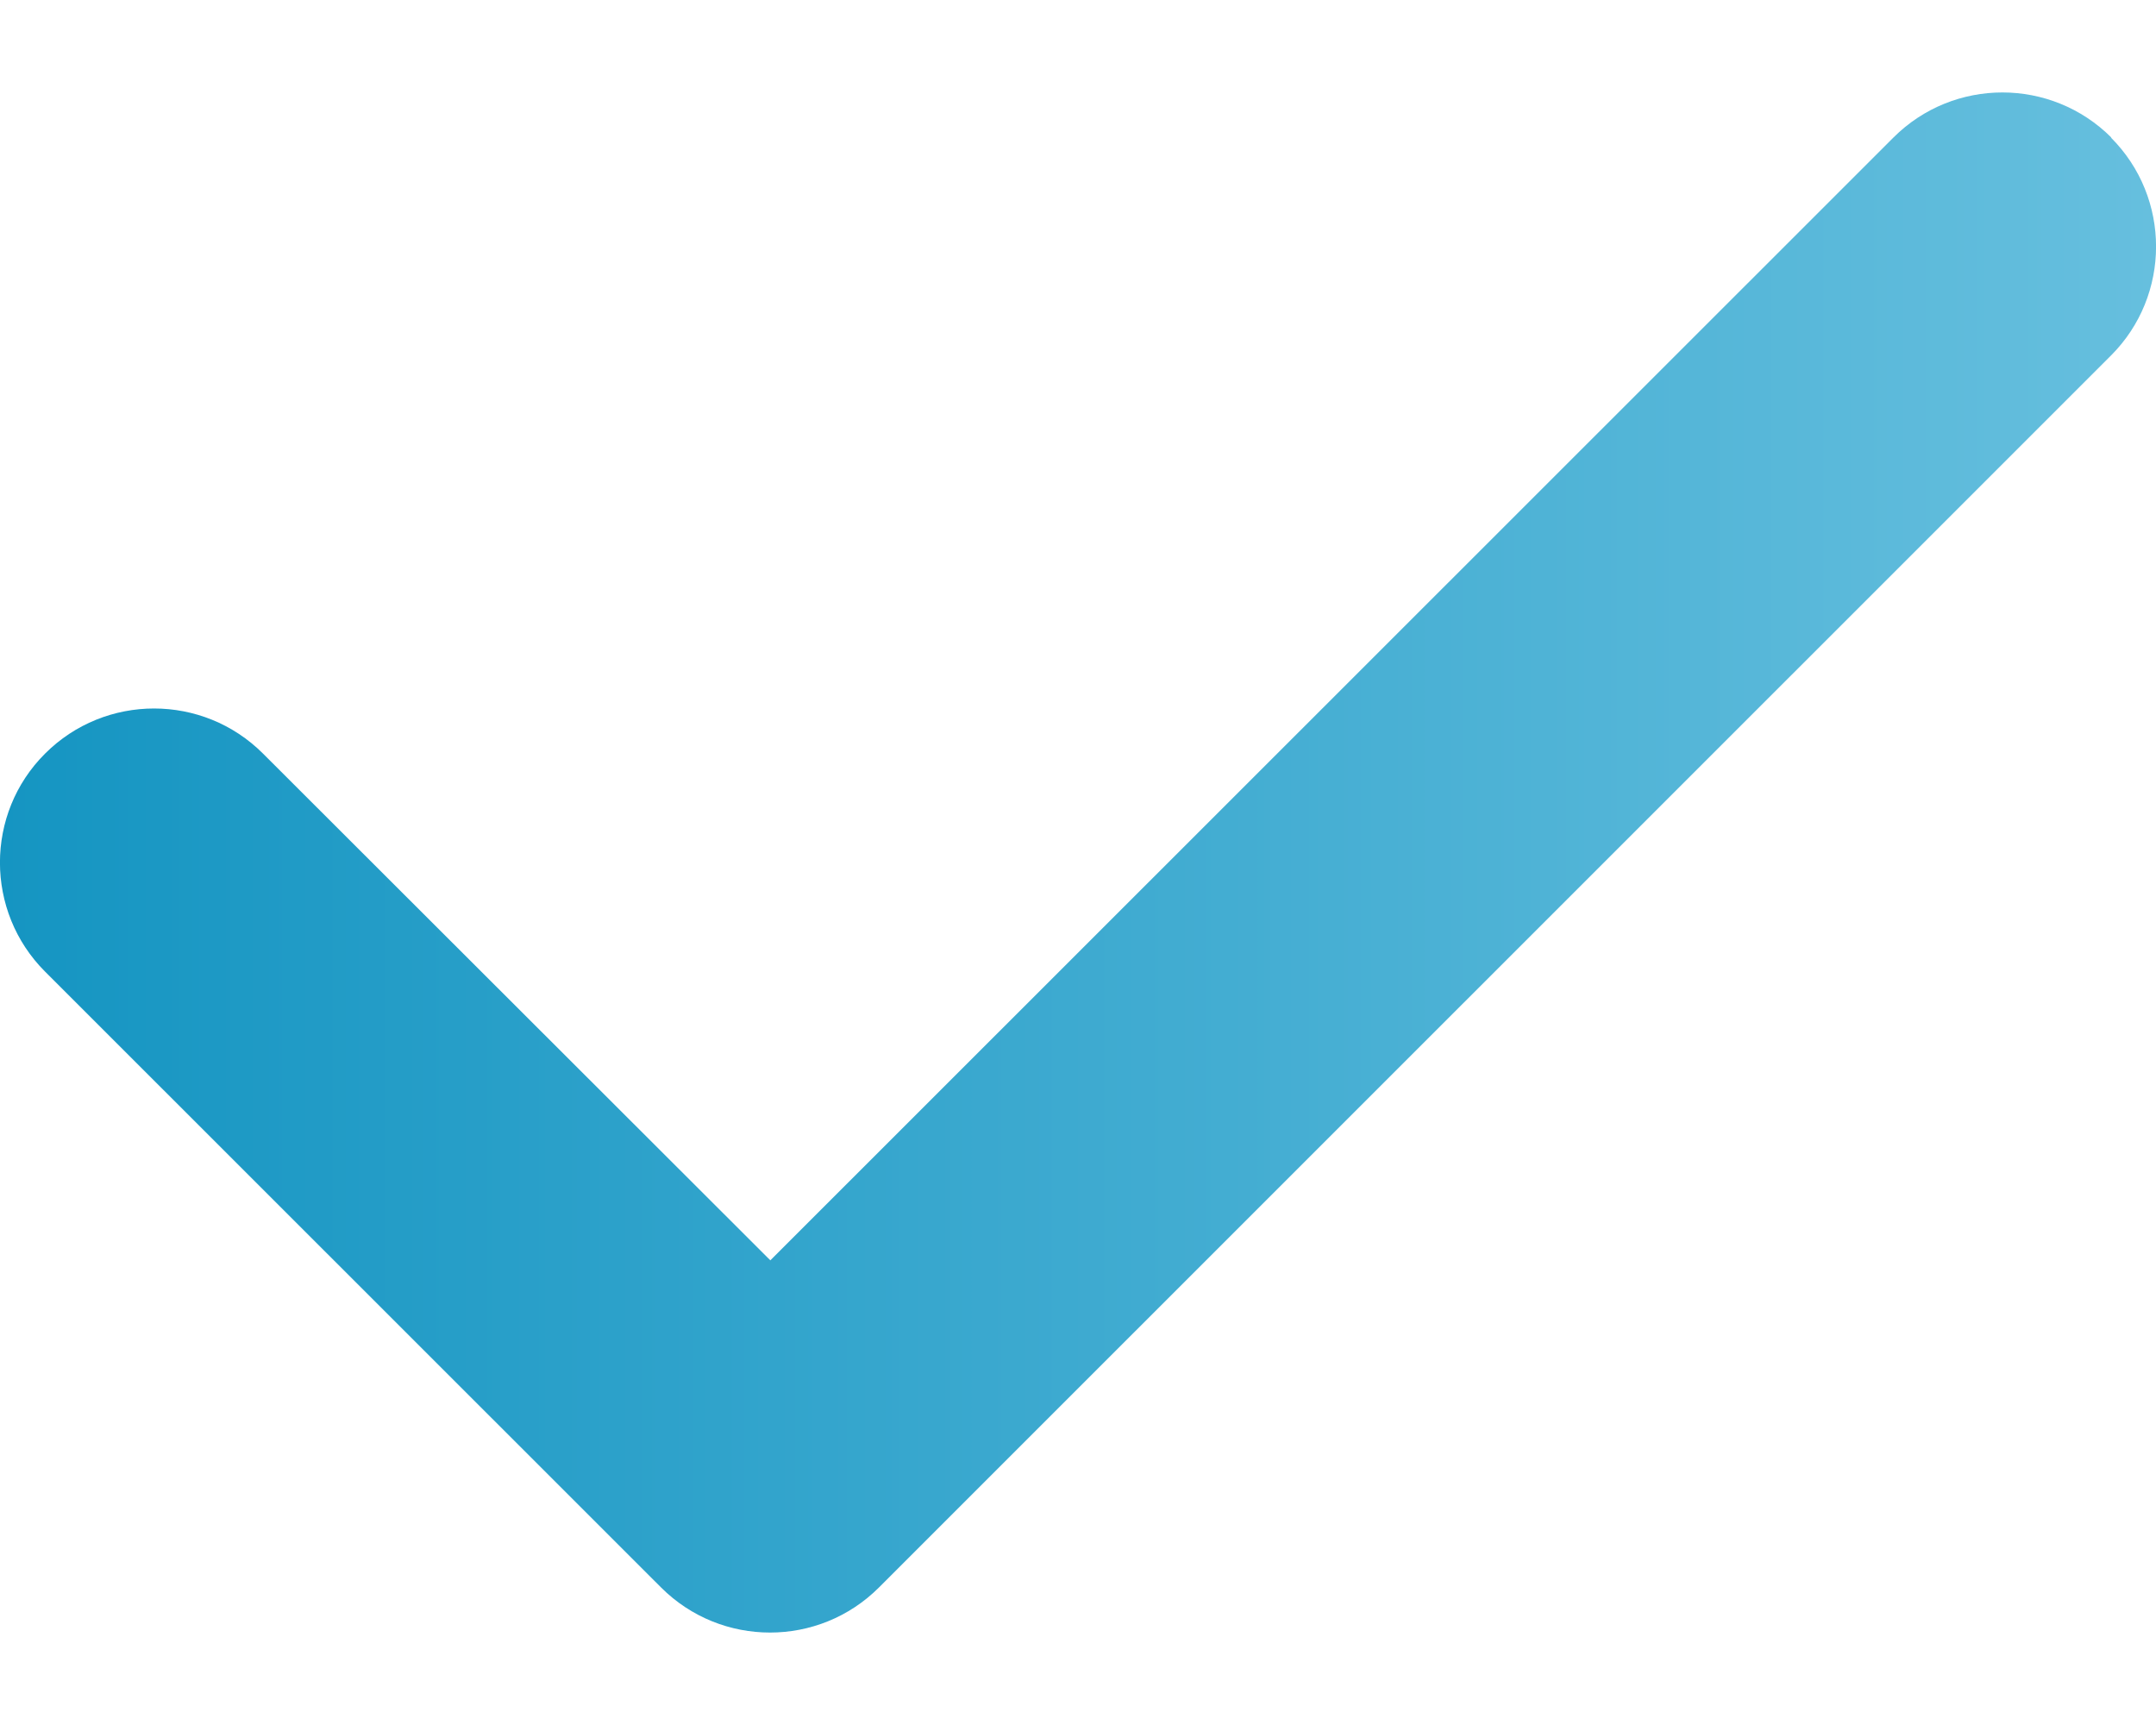
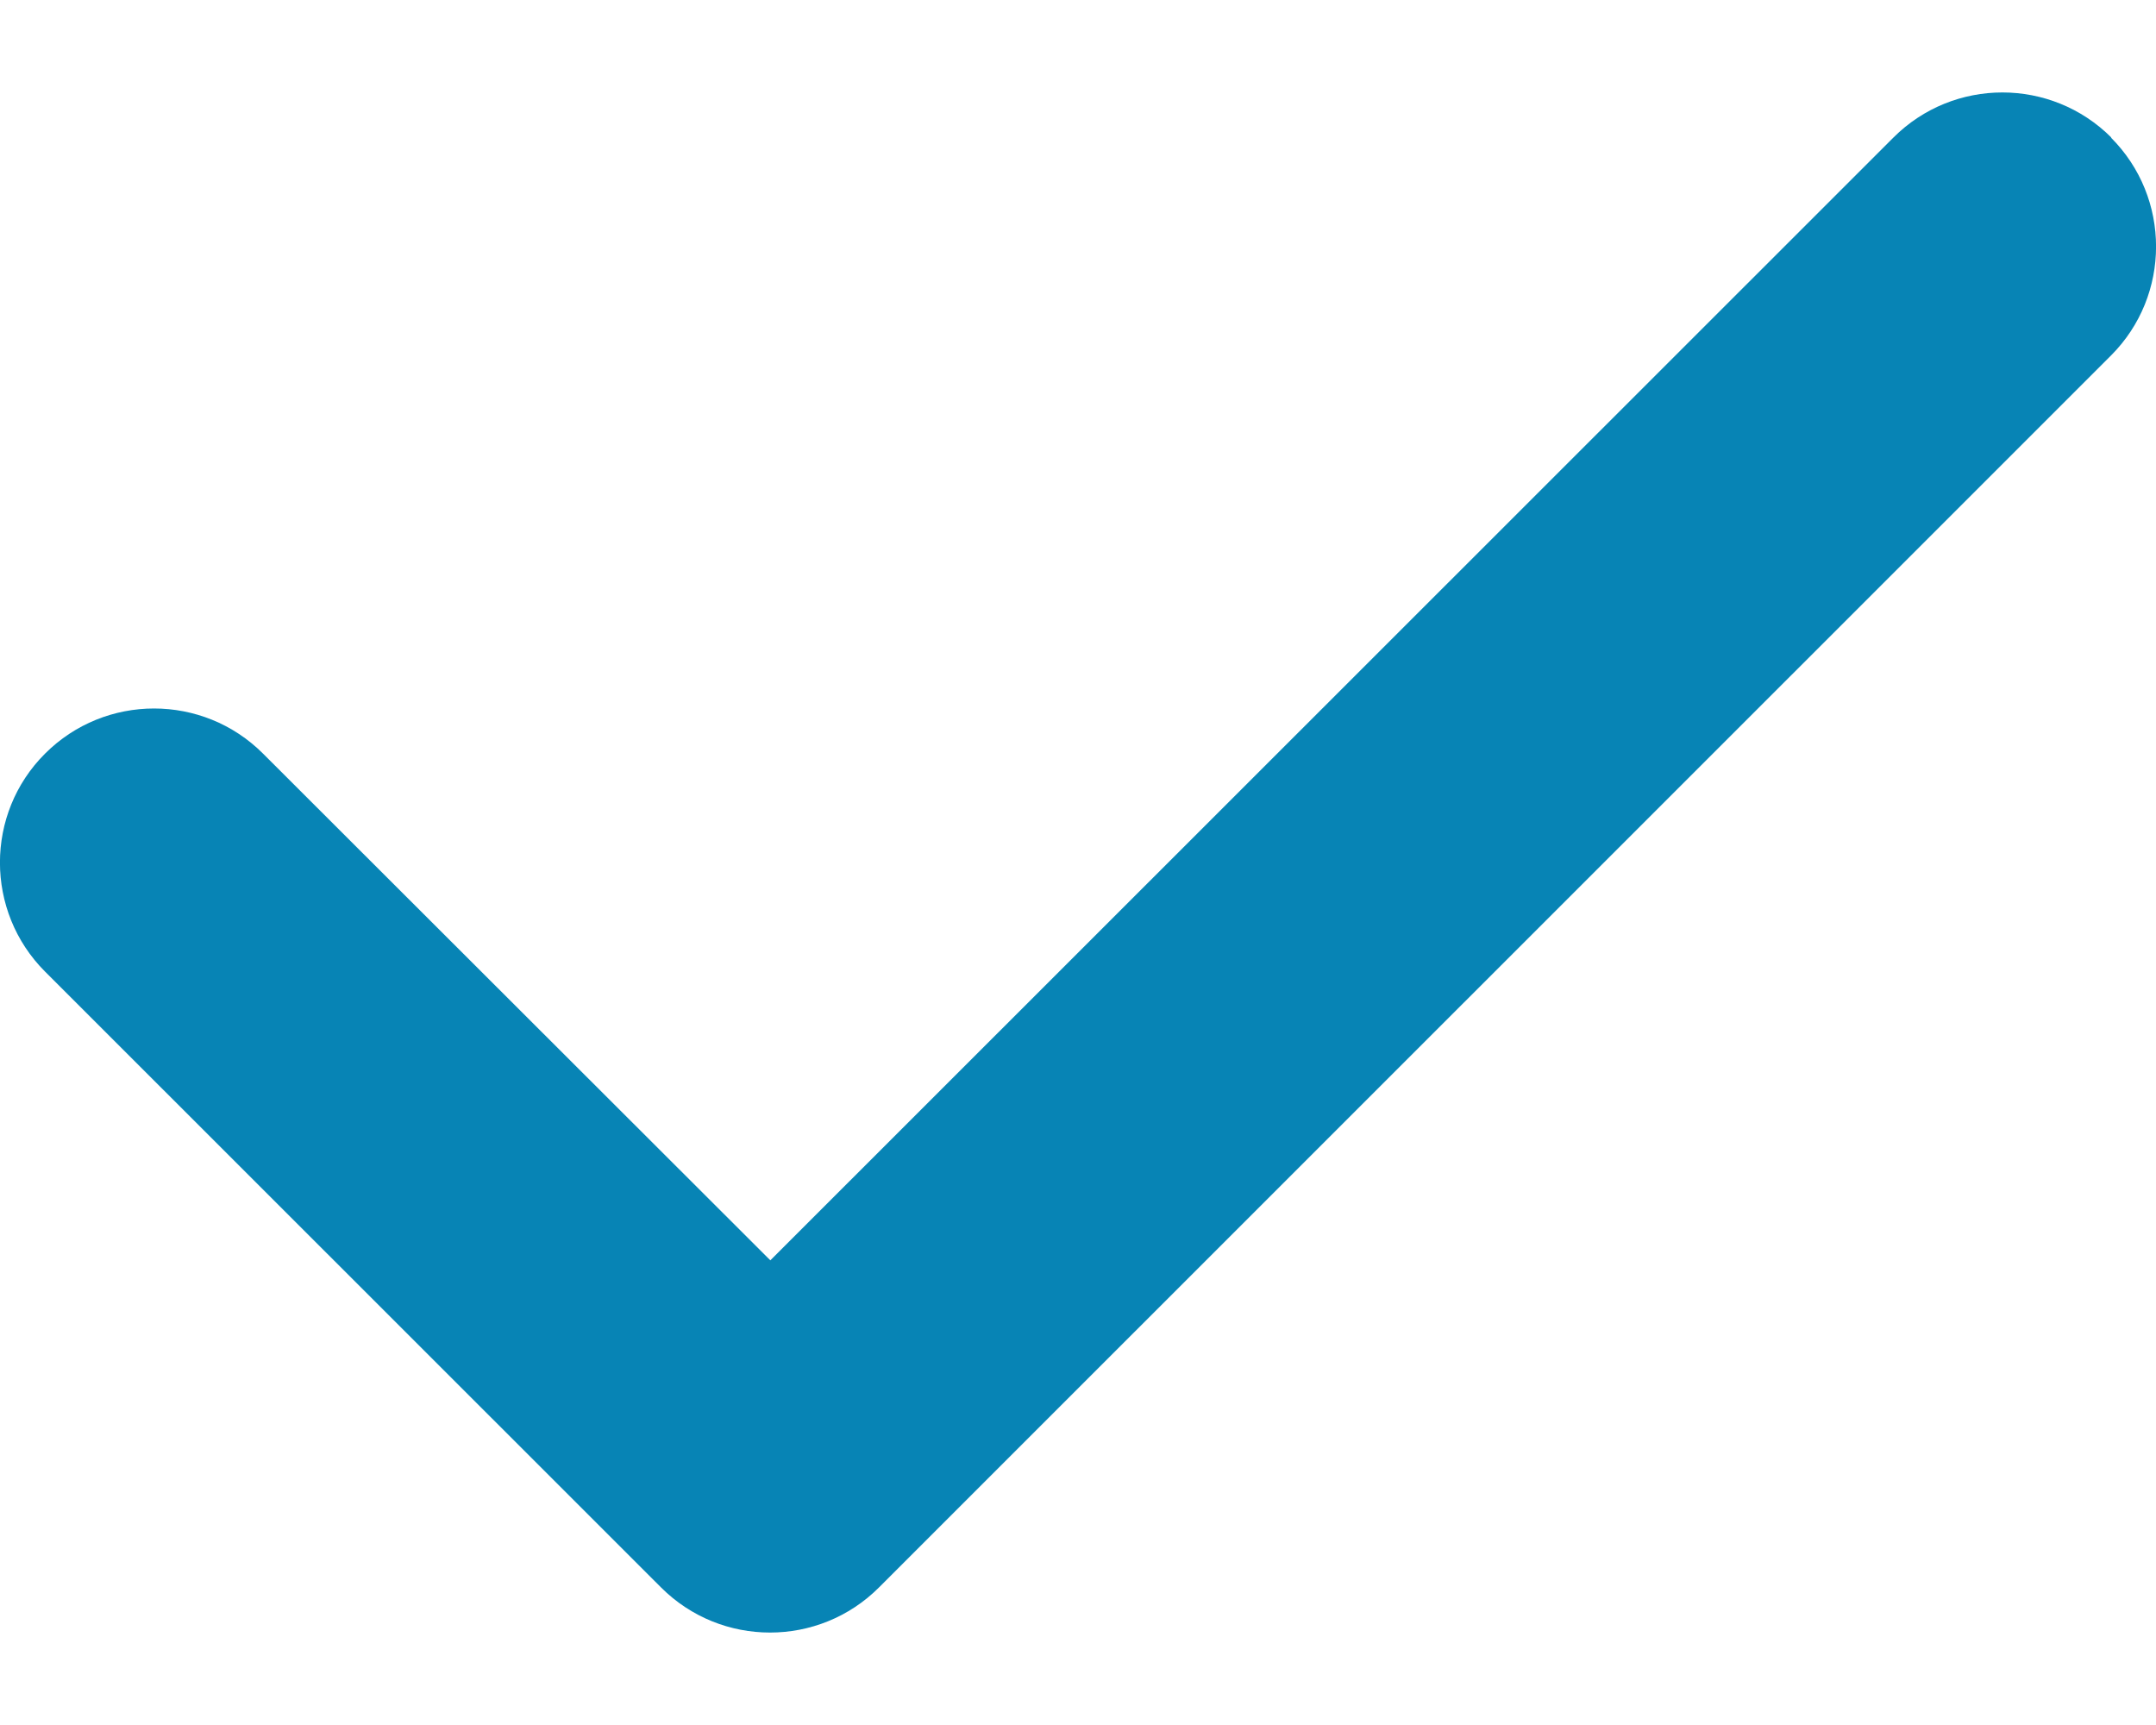
<svg xmlns="http://www.w3.org/2000/svg" width="10" height="8" viewBox="0 0 10 8" fill="none">
-   <path d="M9.791 0.638C10.07 0.917 10.07 1.37 9.791 1.649L4.077 7.362C3.798 7.641 3.345 7.641 3.066 7.362L0.209 4.506C-0.07 4.227 -0.07 3.773 0.209 3.495C0.488 3.216 0.941 3.216 1.22 3.495L3.573 5.845L8.782 0.638C9.061 0.359 9.514 0.359 9.793 0.638H9.791Z" fill="url(#paint0_linear_147_913)" />
+   <path d="M9.791 0.638C10.07 0.917 10.07 1.37 9.791 1.649L4.077 7.362C3.798 7.641 3.345 7.641 3.066 7.362L0.209 4.506C-0.07 4.227 -0.07 3.773 0.209 3.495C0.488 3.216 0.941 3.216 1.22 3.495L3.573 5.845L8.782 0.638C9.061 0.359 9.514 0.359 9.793 0.638H9.791Z" fill="#0784b5" />
  <defs>
-     <linearGradient id="paint0_linear_147_913" x1="7.45058e-08" y1="4" x2="10" y2="4" gradientUnits="userSpaceOnUse">
-       <stop stop-color="#1595C2" />
-       <stop offset="1" stop-color="#66BFDE" />
-     </linearGradient>
-   </defs>
+ </defs>
</svg>
